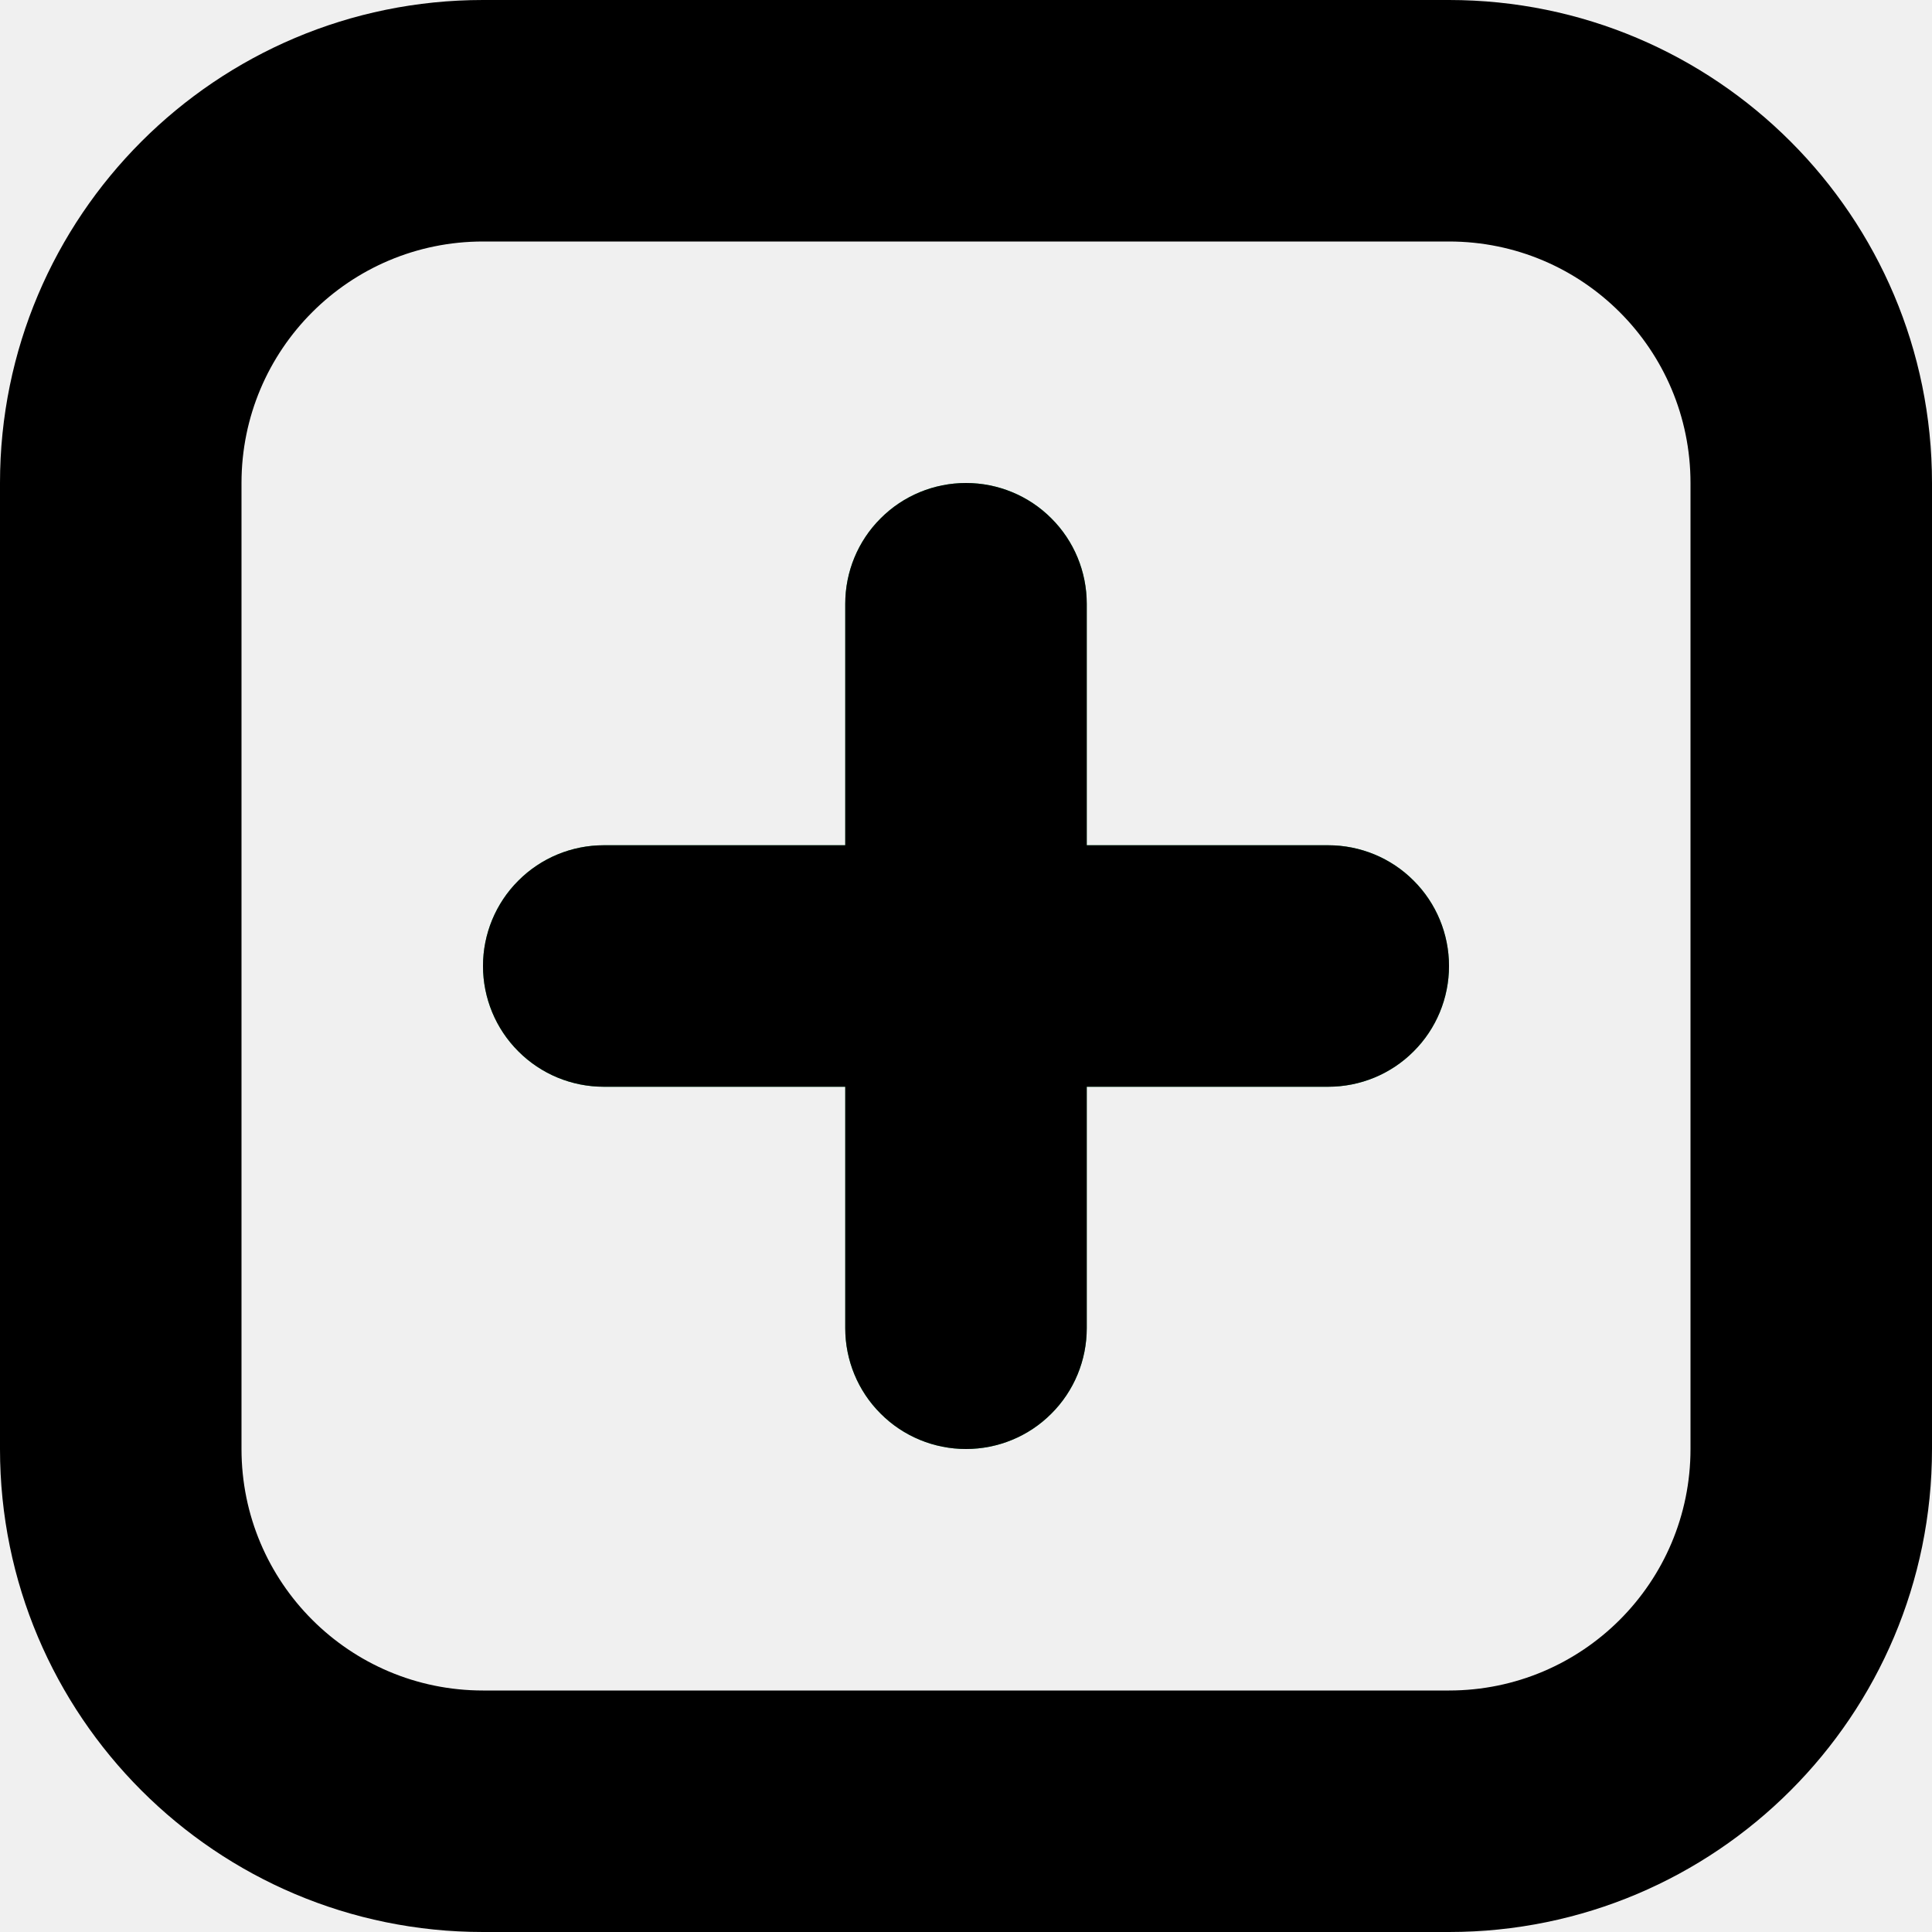
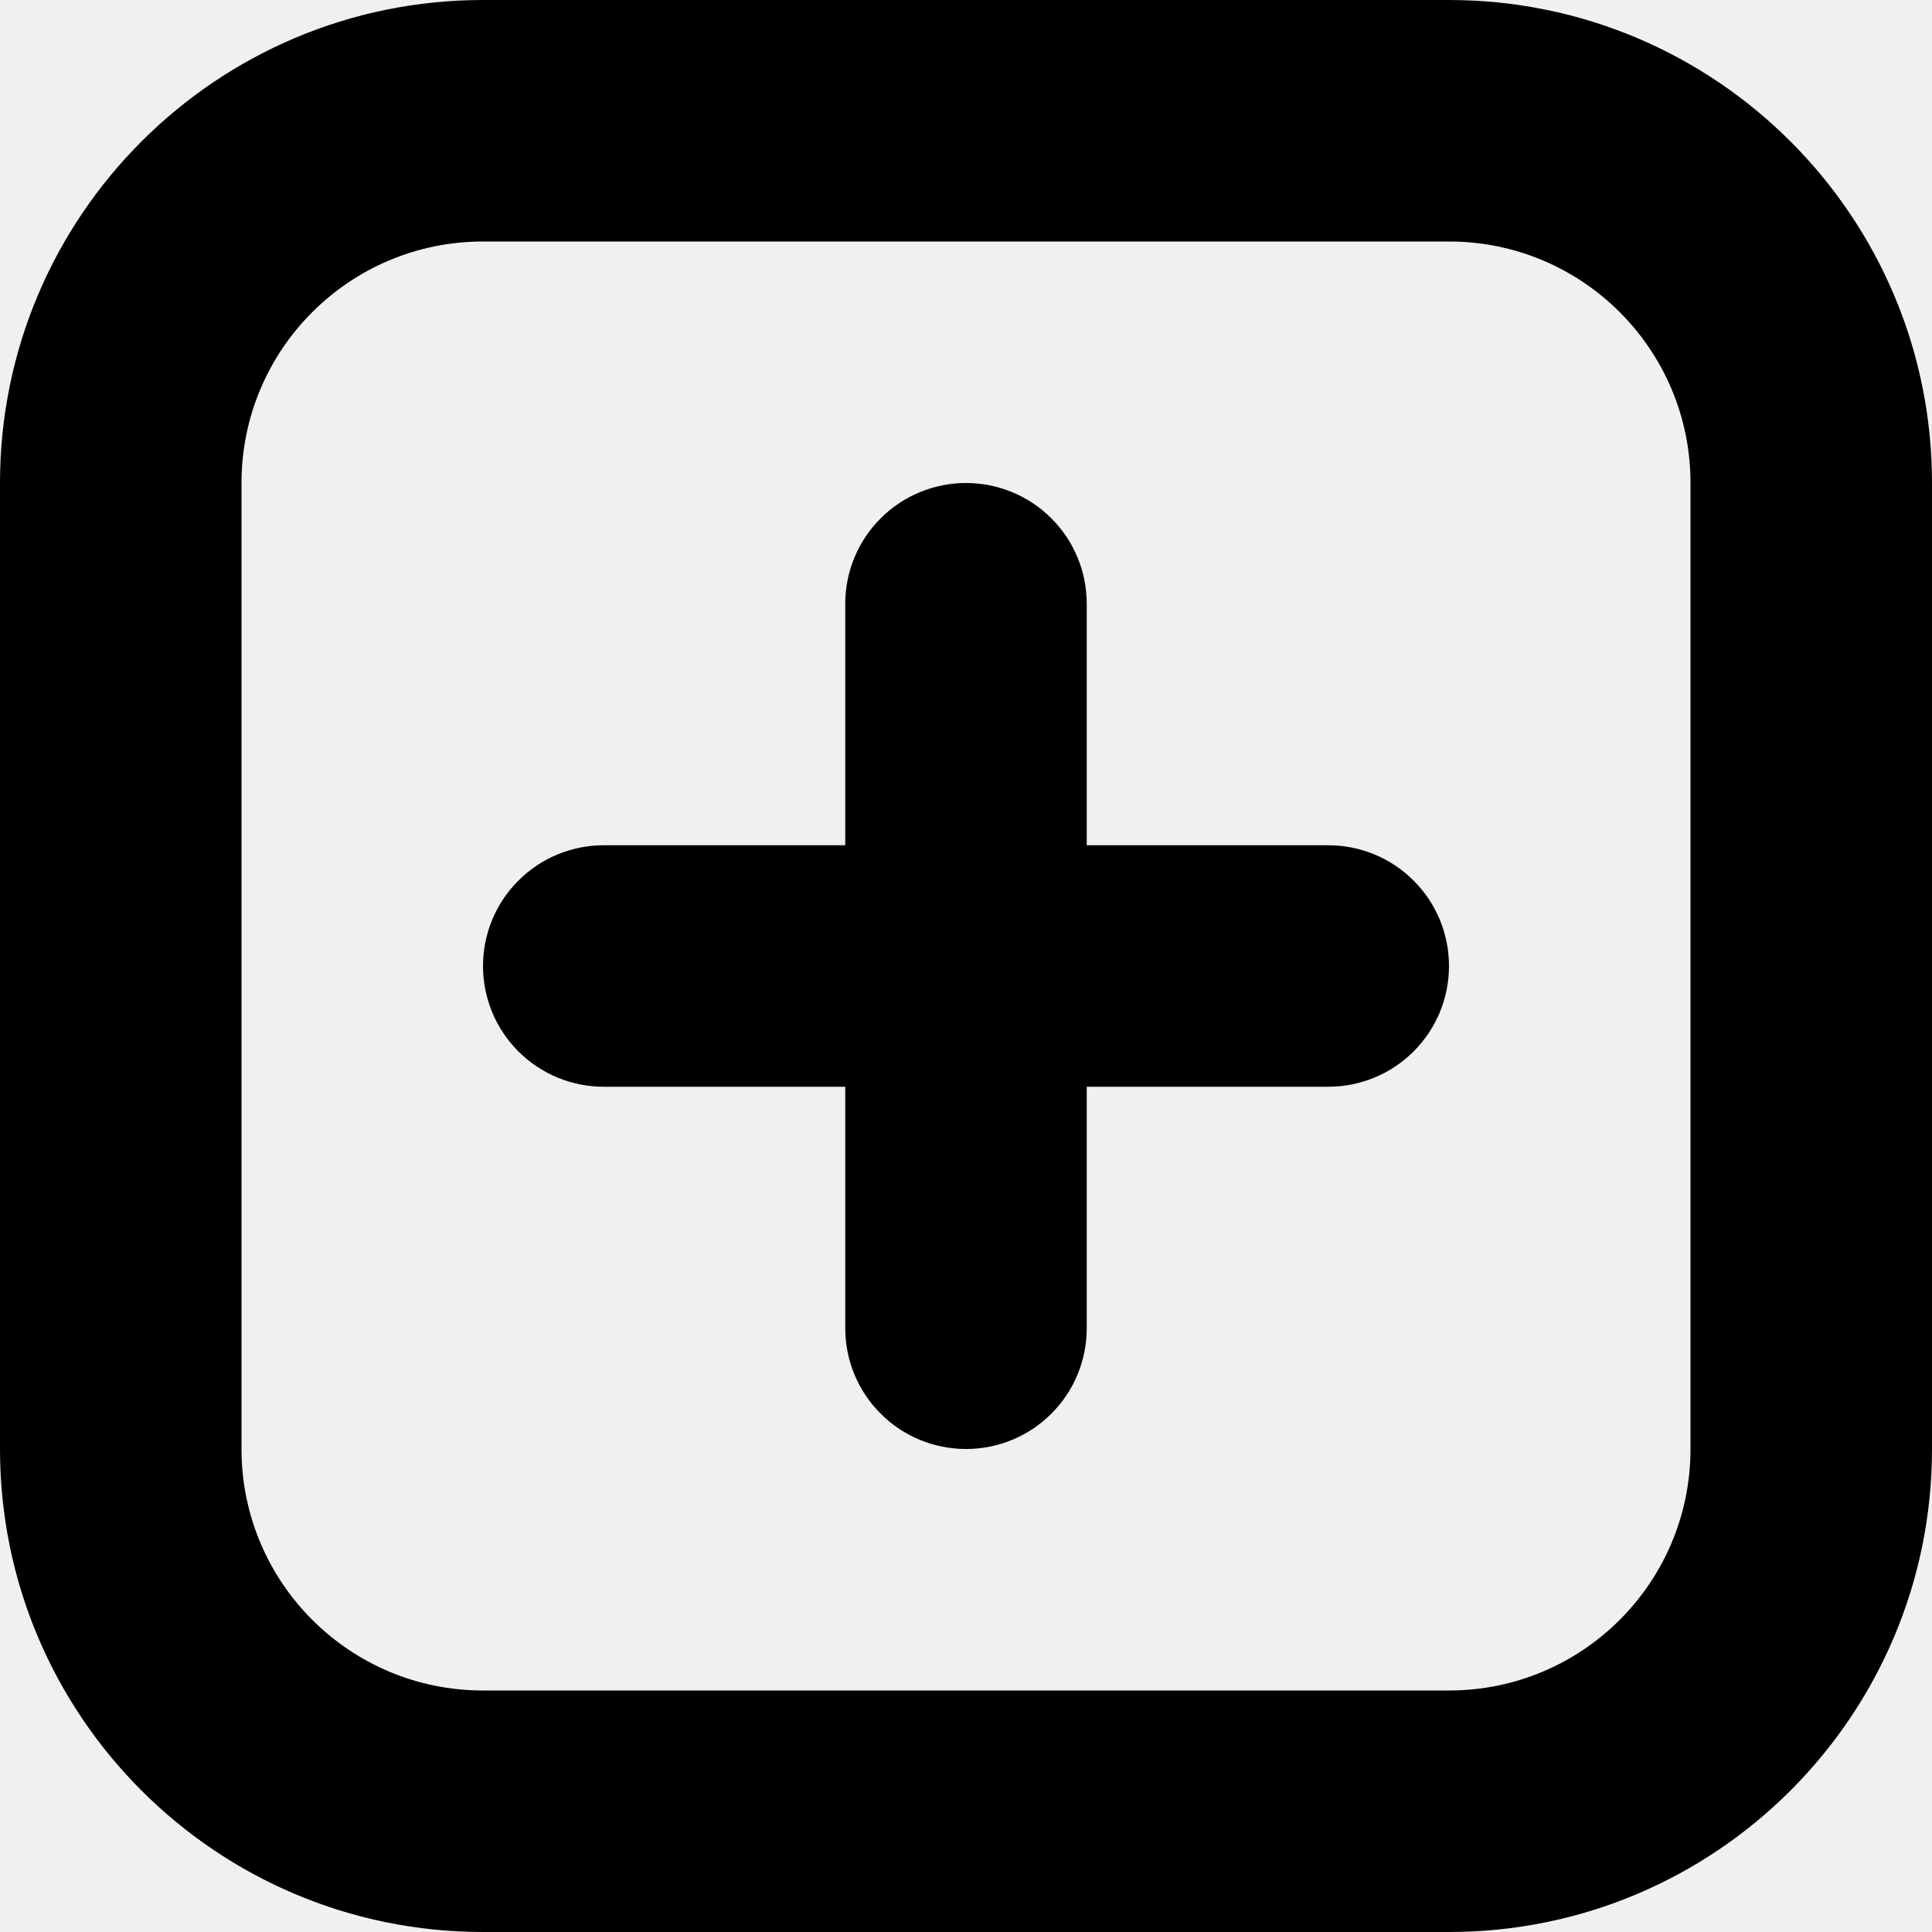
- <svg xmlns="http://www.w3.org/2000/svg" width="16" height="16" viewBox="0 0 16 16" fill="none">
-   <path fill-rule="evenodd" clip-rule="evenodd" d="M12 2H4C2.895 2 2 2.895 2 4V12C2 13.105 2.895 14 4 14H12C13.105 14 14 13.105 14 12V4C14 2.895 13.105 2 12 2ZM4 0C1.791 0 0 1.791 0 4V12C0 14.209 1.791 16 4 16H12C14.209 16 16 14.209 16 12V4C16 1.791 14.209 0 12 0H4Z" fill="black" />
-   <mask id="path-2-inside-1_3339_15104" fill="white">
+ <svg xmlns="http://www.w3.org/2000/svg" width="16" height="16" viewBox="0 0 16 16">
+   <path fill-rule="evenodd" clip-rule="evenodd" d="M12 2H4C2.895 2 2 2.895 2 4V12C2 13.105 2.895 14 4 14H12C13.105 14 14 13.105 14 12V4C14 2.895 13.105 2 12 2ZM4 0C1.791 0 0 1.791 0 4V12C0 14.209 1.791 16 4 16H12C14.209 16 16 14.209 16 12V4C16 1.791 14.209 0 12 0H4Z" />
+   <mask id="path-2-inside-1_3339_15104">
    <path d="M11 7H9V5C9 4.735 8.895 4.48 8.707 4.293C8.52 4.105 8.265 4 8 4C7.735 4 7.48 4.105 7.293 4.293C7.105 4.48 7 4.735 7 5V7H5C4.735 7 4.48 7.105 4.293 7.293C4.105 7.48 4 7.735 4 8C4 8.265 4.105 8.52 4.293 8.707C4.48 8.895 4.735 9 5 9H7V11C7 11.265 7.105 11.52 7.293 11.707C7.48 11.895 7.735 12 8 12C8.265 12 8.52 11.895 8.707 11.707C8.895 11.52 9 11.265 9 11V9H11C11.265 9 11.52 8.895 11.707 8.707C11.895 8.52 12 8.265 12 8C12 7.735 11.895 7.48 11.707 7.293C11.52 7.105 11.265 7 11 7Z" />
  </mask>
-   <path d="M11 7H9V5C9 4.735 8.895 4.48 8.707 4.293C8.52 4.105 8.265 4 8 4C7.735 4 7.48 4.105 7.293 4.293C7.105 4.48 7 4.735 7 5V7H5C4.735 7 4.48 7.105 4.293 7.293C4.105 7.48 4 7.735 4 8C4 8.265 4.105 8.52 4.293 8.707C4.48 8.895 4.735 9 5 9H7V11C7 11.265 7.105 11.52 7.293 11.707C7.48 11.895 7.735 12 8 12C8.265 12 8.52 11.895 8.707 11.707C8.895 11.52 9 11.265 9 11V9H11C11.265 9 11.52 8.895 11.707 8.707C11.895 8.52 12 8.265 12 8C12 7.735 11.895 7.48 11.707 7.293C11.52 7.105 11.265 7 11 7Z" fill="#33B868" />
-   <path d="M9 7H7V9H9V7ZM8 4L8 6L8 4ZM7 7V9H9V7H7ZM7 9H9V7H7V9ZM9 9V7H7V9H9ZM11 5H9V9H11V5ZM11 7V5H7V7H11ZM11 5C11 4.204 10.684 3.441 10.121 2.879L7.293 5.707C7.105 5.52 7 5.265 7 5H11ZM10.121 2.879C9.559 2.316 8.796 2 8 2L8 6C7.735 6 7.48 5.895 7.293 5.707L10.121 2.879ZM8 2C7.204 2 6.441 2.316 5.879 2.879L8.707 5.707C8.52 5.895 8.265 6 8 6L8 2ZM5.879 2.879C5.316 3.441 5 4.204 5 5H9C9 5.265 8.895 5.52 8.707 5.707L5.879 2.879ZM5 5V7H9V5H5ZM7 5H5V9H7V5ZM5 5C4.204 5 3.441 5.316 2.879 5.879L5.707 8.707C5.52 8.895 5.265 9 5 9V5ZM2.879 5.879C2.316 6.441 2 7.204 2 8H6C6 8.265 5.895 8.52 5.707 8.707L2.879 5.879ZM2 8C2 8.796 2.316 9.559 2.879 10.121L5.707 7.293C5.895 7.48 6 7.735 6 8H2ZM2.879 10.121C3.441 10.684 4.204 11 5 11V7C5.265 7 5.52 7.105 5.707 7.293L2.879 10.121ZM5 11H7V7H5V11ZM5 9V11H9V9H5ZM5 11C5 11.796 5.316 12.559 5.879 13.121L8.707 10.293C8.895 10.48 9 10.735 9 11H5ZM5.879 13.121C6.441 13.684 7.204 14 8 14V10C8.265 10 8.52 10.105 8.707 10.293L5.879 13.121ZM8 14C8.796 14 9.559 13.684 10.121 13.121L7.293 10.293C7.48 10.105 7.735 10 8 10V14ZM10.121 13.121C10.684 12.559 11 11.796 11 11H7C7 10.735 7.105 10.48 7.293 10.293L10.121 13.121ZM11 11V9H7V11H11ZM9 11H11V7H9V11ZM11 11C11.796 11 12.559 10.684 13.121 10.121L10.293 7.293C10.48 7.105 10.735 7 11 7V11ZM13.121 10.121C13.684 9.559 14 8.796 14 8H10C10 7.735 10.105 7.48 10.293 7.293L13.121 10.121ZM14 8C14 7.204 13.684 6.441 13.121 5.879L10.293 8.707C10.105 8.52 10 8.265 10 8H14ZM13.121 5.879C12.559 5.316 11.796 5 11 5V9C10.735 9 10.48 8.895 10.293 8.707L13.121 5.879Z" fill="black" mask="url(#path-2-inside-1_3339_15104)" />
+   <path d="M11 7H9V5C9 4.735 8.895 4.48 8.707 4.293C8.52 4.105 8.265 4 8 4C7.735 4 7.48 4.105 7.293 4.293C7.105 4.48 7 4.735 7 5V7H5C4.735 7 4.48 7.105 4.293 7.293C4.105 7.48 4 7.735 4 8C4 8.265 4.105 8.52 4.293 8.707C4.48 8.895 4.735 9 5 9H7V11C7 11.265 7.105 11.52 7.293 11.707C7.48 11.895 7.735 12 8 12C8.265 12 8.52 11.895 8.707 11.707C8.895 11.52 9 11.265 9 11V9H11C11.265 9 11.52 8.895 11.707 8.707C11.895 8.52 12 8.265 12 8C12 7.735 11.895 7.48 11.707 7.293C11.52 7.105 11.265 7 11 7Z" />
+   <path d="M9 7H7V9H9V7ZM8 4L8 6L8 4ZM7 7V9H9V7H7ZM7 9H9V7H7V9ZM9 9V7H7V9H9ZM11 5H9V9H11V5ZM11 7V5H7V7H11ZM11 5C11 4.204 10.684 3.441 10.121 2.879L7.293 5.707C7.105 5.52 7 5.265 7 5H11ZM10.121 2.879C9.559 2.316 8.796 2 8 2L8 6C7.735 6 7.48 5.895 7.293 5.707L10.121 2.879ZM8 2C7.204 2 6.441 2.316 5.879 2.879L8.707 5.707C8.52 5.895 8.265 6 8 6L8 2ZM5.879 2.879C5.316 3.441 5 4.204 5 5H9C9 5.265 8.895 5.52 8.707 5.707L5.879 2.879ZM5 5V7H9V5H5ZM7 5H5V9H7V5ZM5 5C4.204 5 3.441 5.316 2.879 5.879L5.707 8.707C5.52 8.895 5.265 9 5 9V5ZM2.879 5.879C2.316 6.441 2 7.204 2 8H6C6 8.265 5.895 8.52 5.707 8.707L2.879 5.879ZM2 8C2 8.796 2.316 9.559 2.879 10.121L5.707 7.293C5.895 7.48 6 7.735 6 8H2ZM2.879 10.121C3.441 10.684 4.204 11 5 11V7C5.265 7 5.52 7.105 5.707 7.293L2.879 10.121ZM5 11H7V7H5V11ZM5 9V11H9V9H5ZM5 11C5 11.796 5.316 12.559 5.879 13.121L8.707 10.293C8.895 10.48 9 10.735 9 11H5ZM5.879 13.121C6.441 13.684 7.204 14 8 14V10C8.265 10 8.52 10.105 8.707 10.293L5.879 13.121ZM8 14C8.796 14 9.559 13.684 10.121 13.121L7.293 10.293C7.48 10.105 7.735 10 8 10V14ZM10.121 13.121C10.684 12.559 11 11.796 11 11H7C7 10.735 7.105 10.48 7.293 10.293L10.121 13.121ZM11 11V9H7V11H11ZM9 11H11V7H9V11ZM11 11C11.796 11 12.559 10.684 13.121 10.121L10.293 7.293C10.48 7.105 10.735 7 11 7V11ZM13.121 10.121C13.684 9.559 14 8.796 14 8H10C10 7.735 10.105 7.48 10.293 7.293L13.121 10.121ZM14 8C14 7.204 13.684 6.441 13.121 5.879L10.293 8.707C10.105 8.52 10 8.265 10 8H14ZM13.121 5.879C12.559 5.316 11.796 5 11 5V9C10.735 9 10.48 8.895 10.293 8.707L13.121 5.879Z" mask="url(#path-2-inside-1_3339_15104)" />
</svg>
